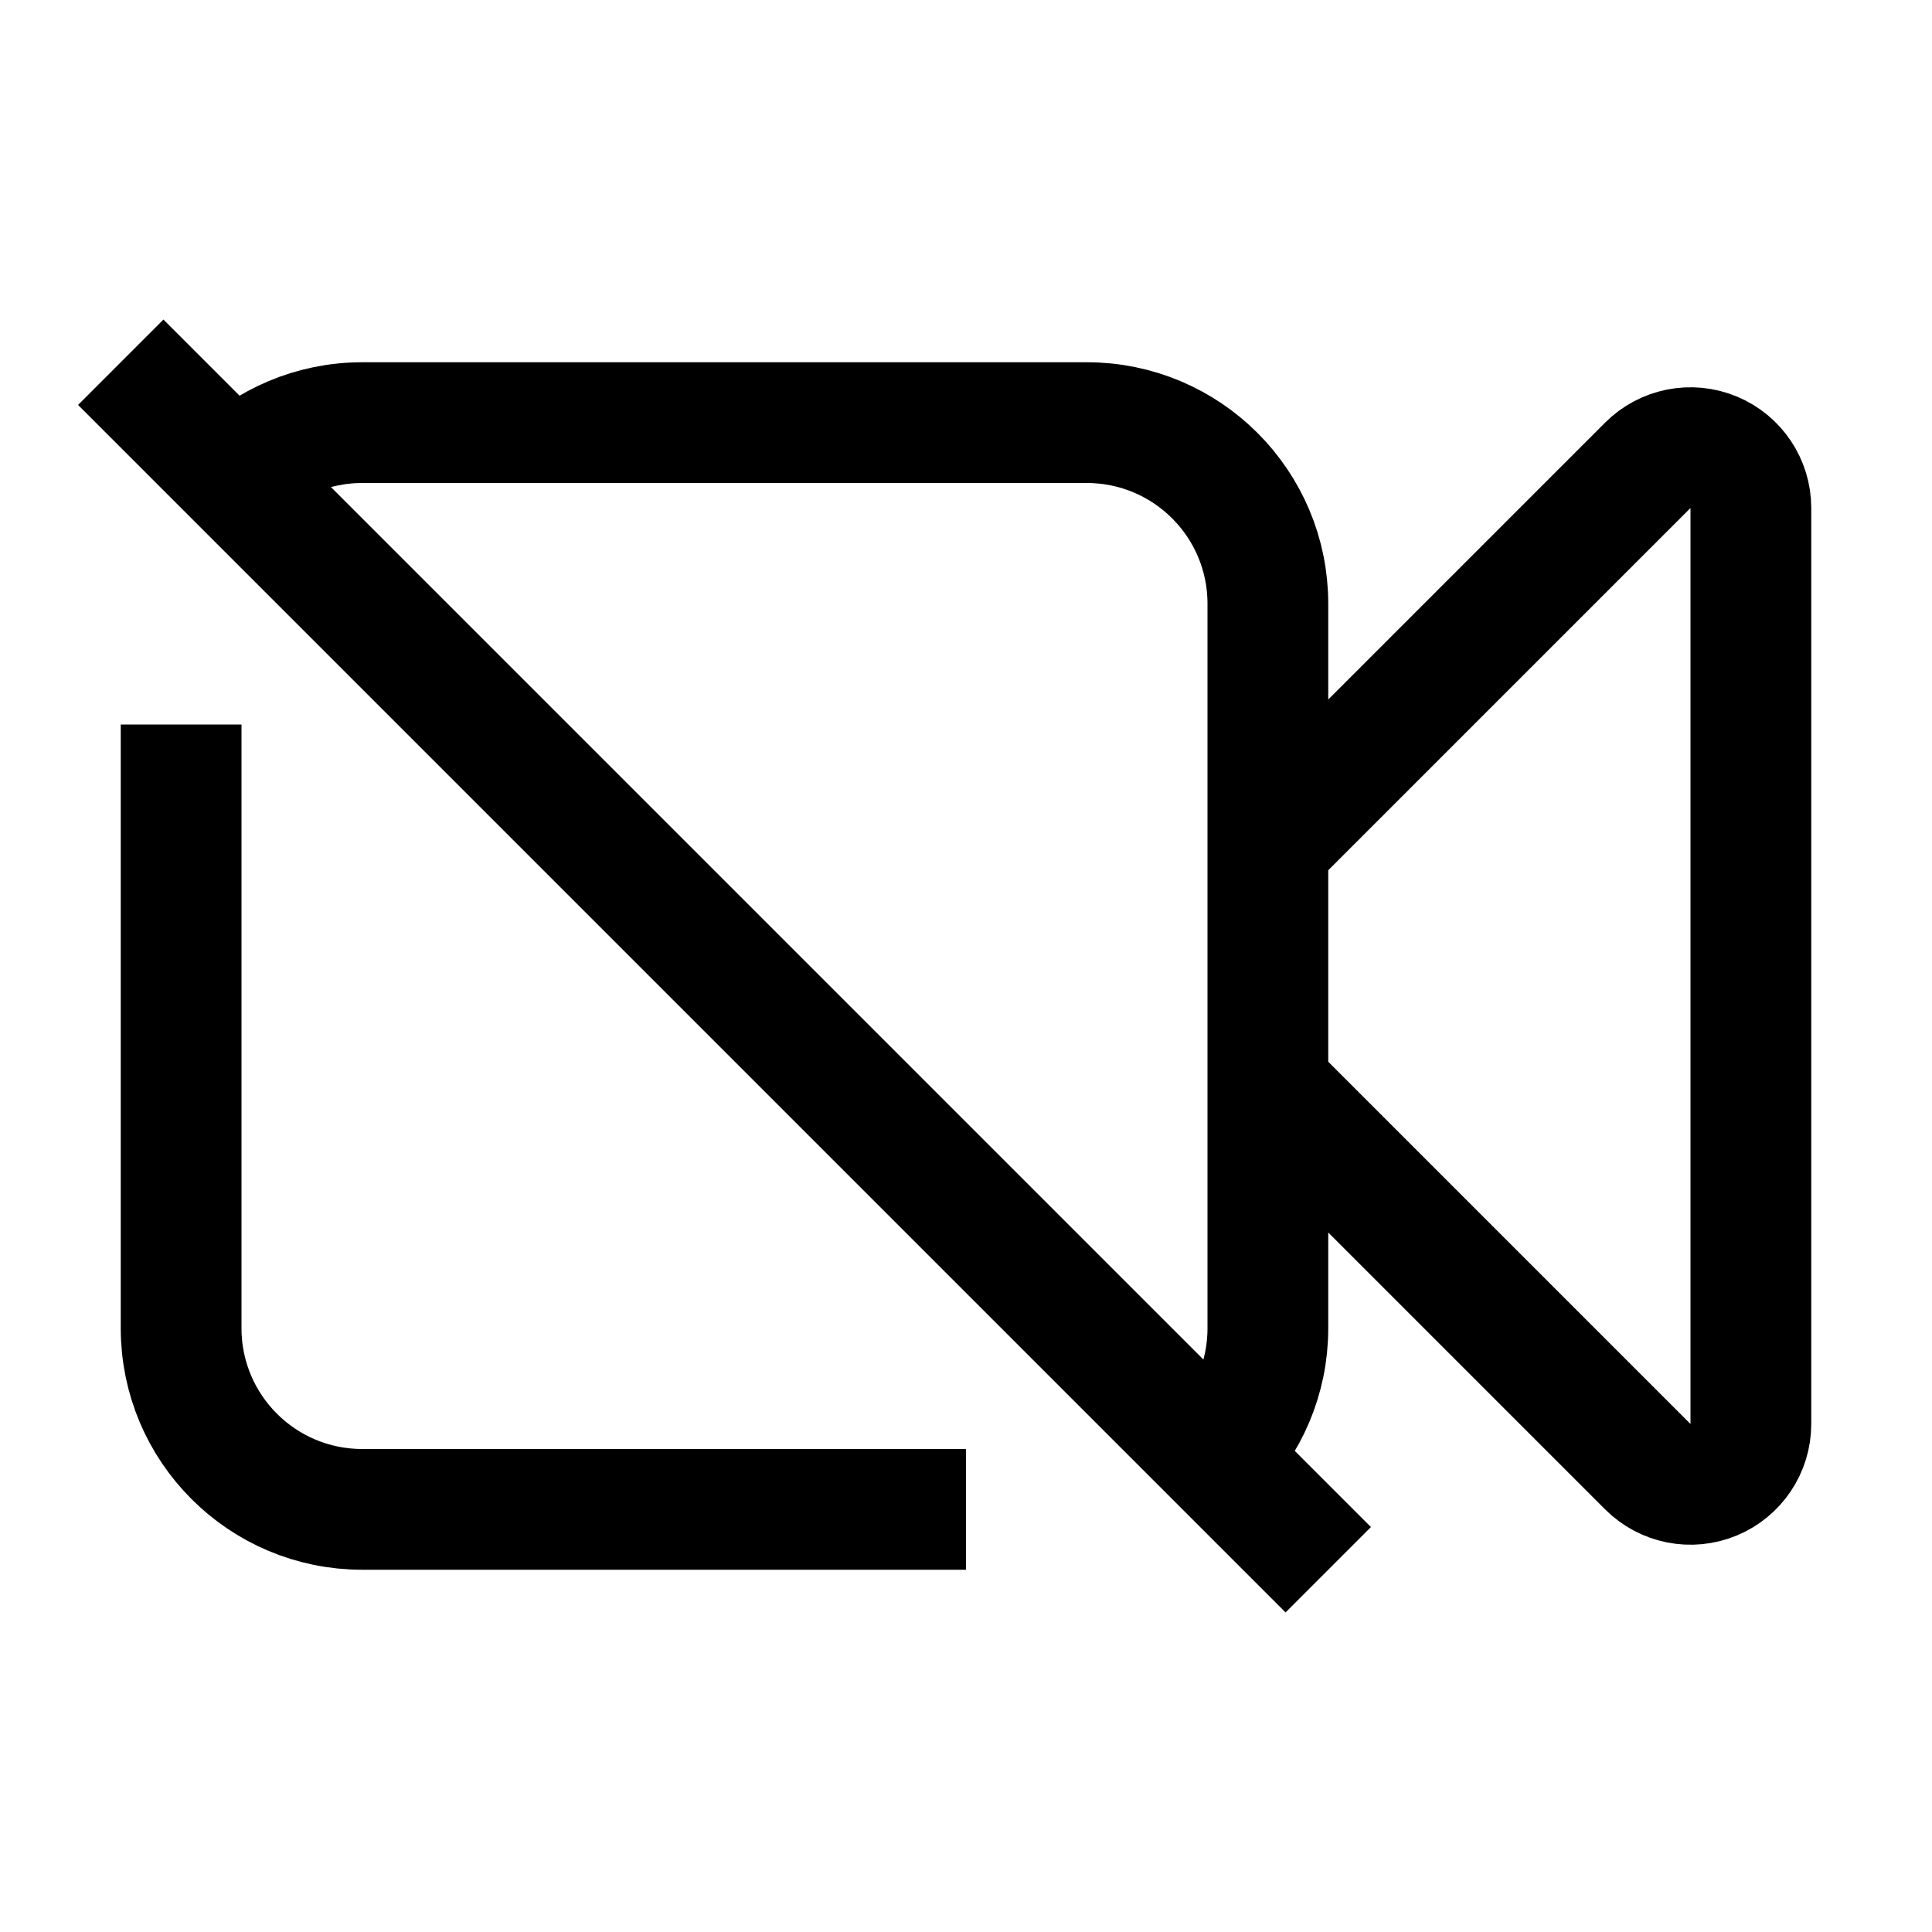
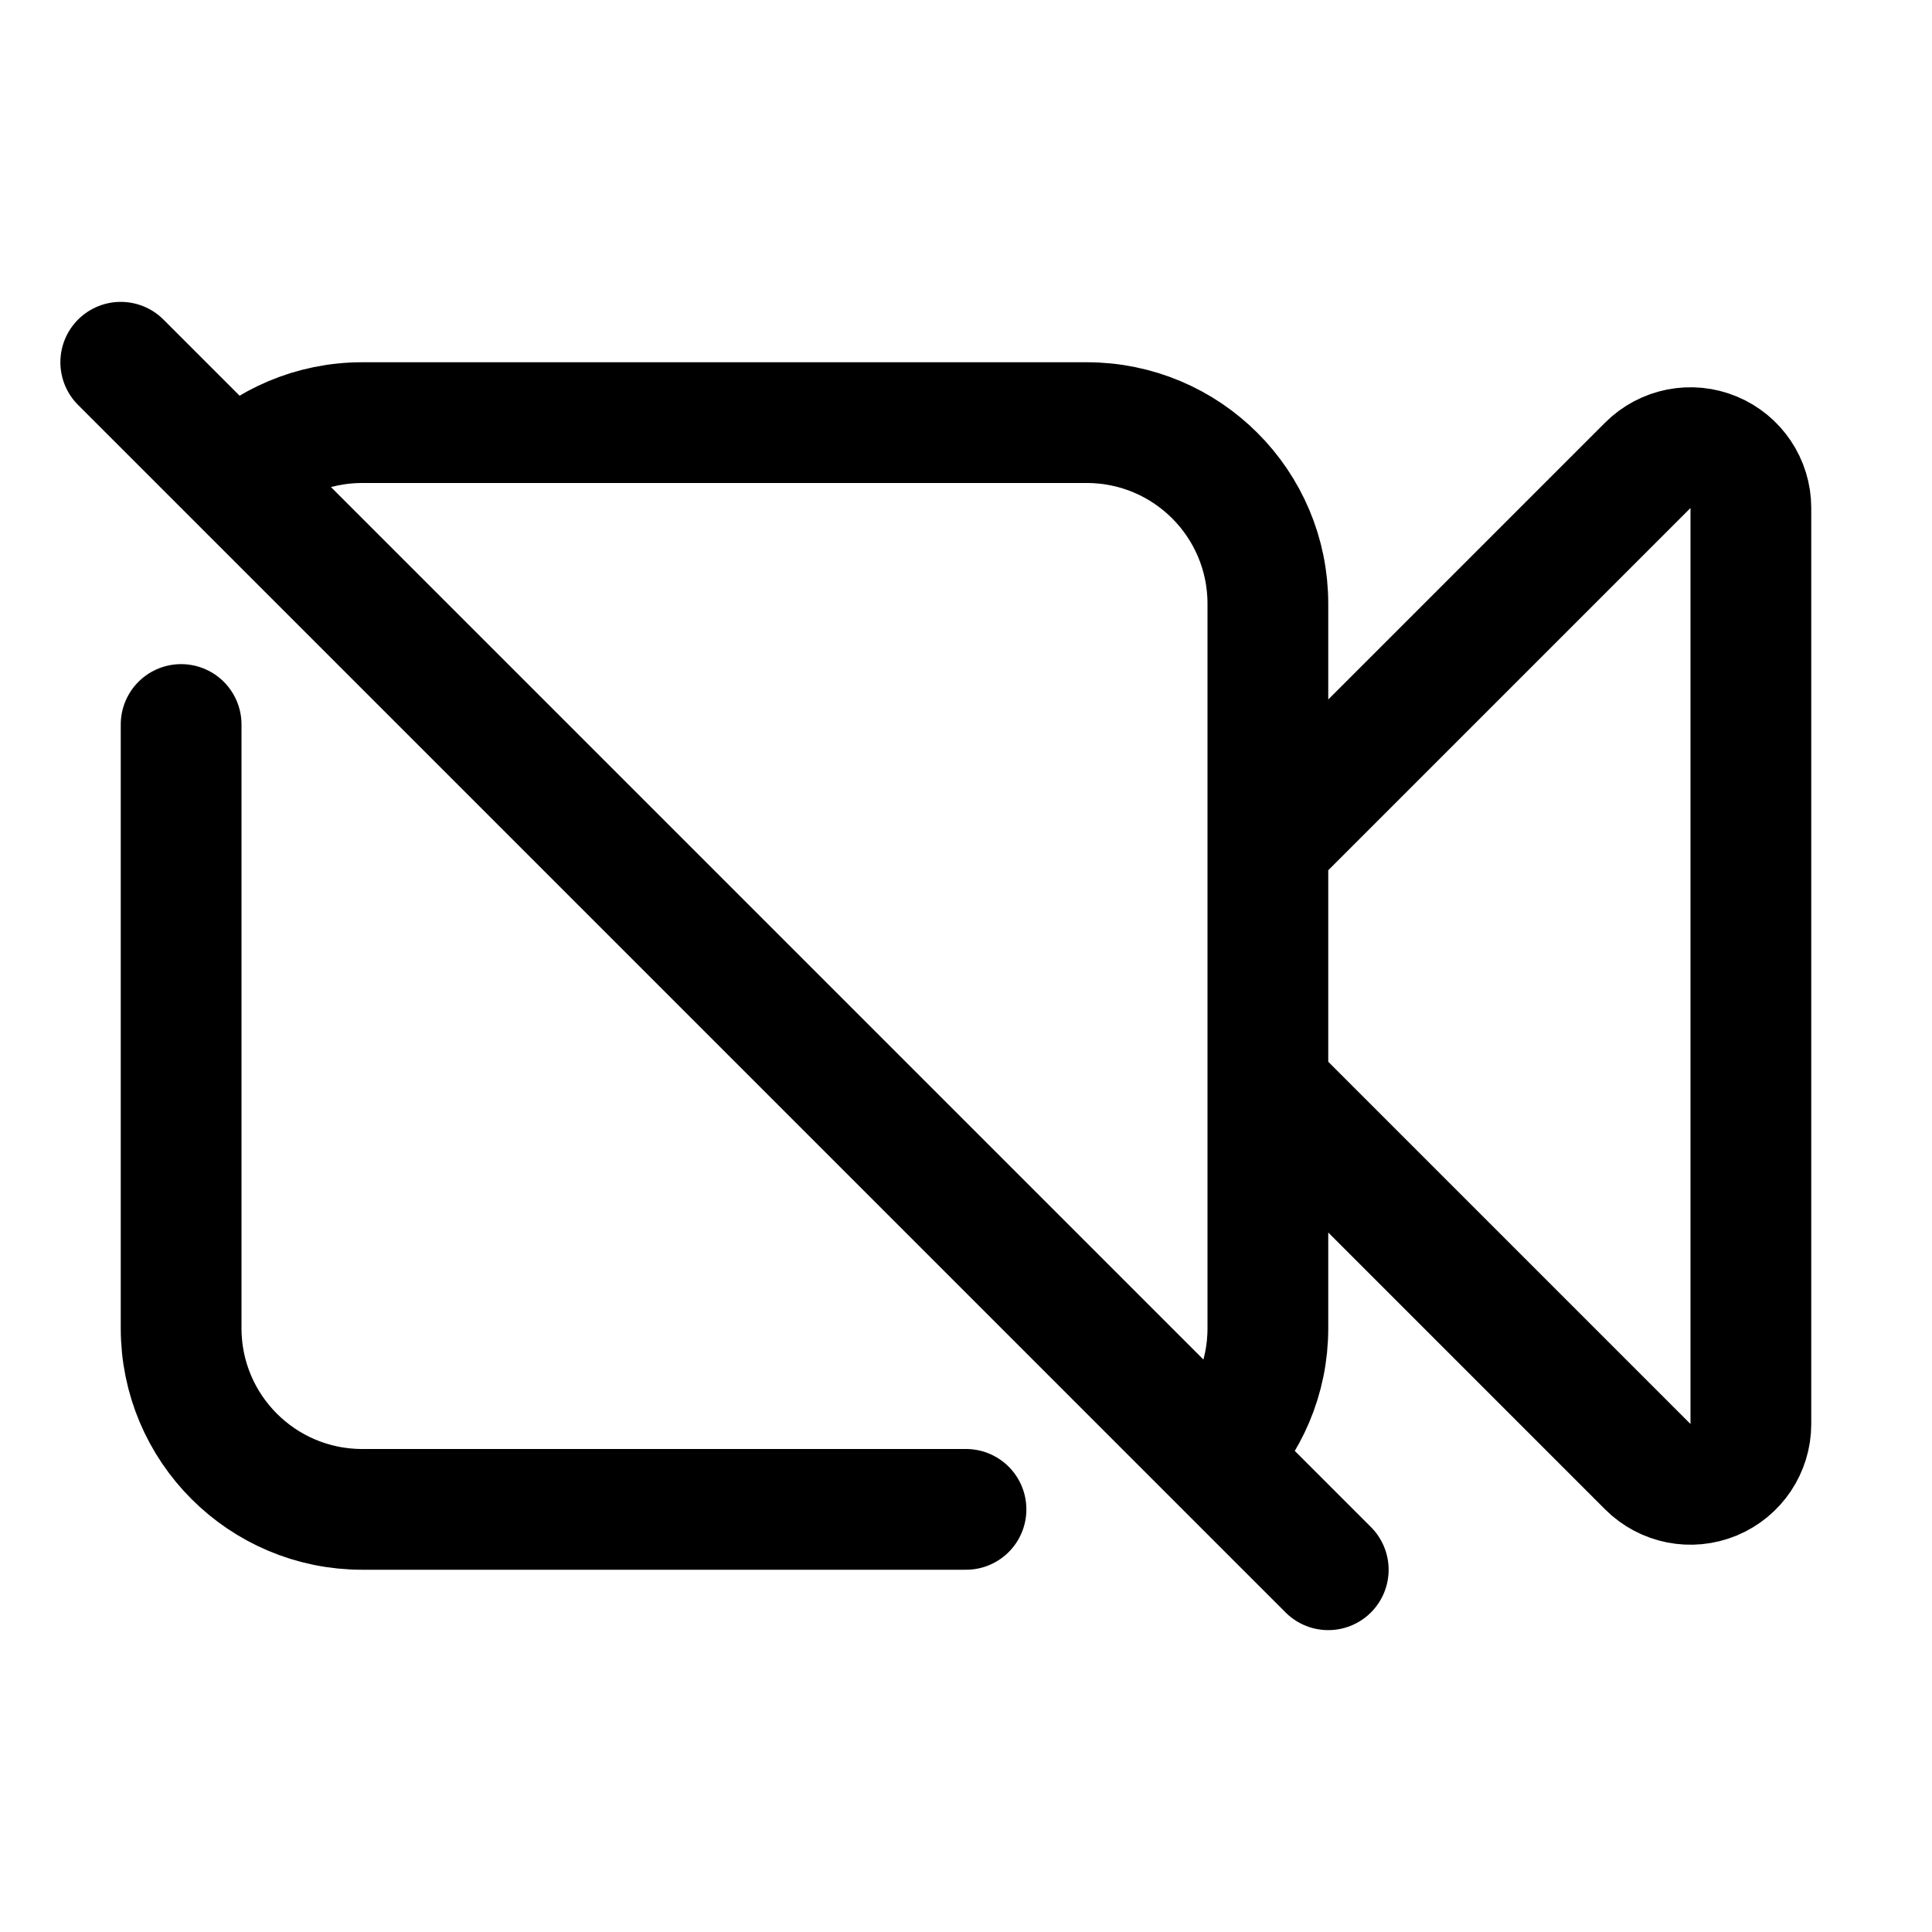
<svg xmlns="http://www.w3.org/2000/svg" width="24" height="24" viewBox="0 0 24 24" fill="none">
-   <path d="M15.75,10.5L20.47,5.78C20.684,5.566,21.007,5.502,21.287,5.618C21.567,5.734,21.75,6.007,21.75,6.31L21.75,17.69C21.75,17.993,21.567,18.266,21.287,18.382C21.007,18.498,20.684,18.434,20.47,18.22L15.75,13.5M12,18.75L4.5,18.75C3.257,18.75,2.25,17.743,2.25,16.5L2.25,9M15.091,18.091L16.5,19.5M15.091,18.091C15.498,17.684,15.75,17.121,15.75,16.5L15.75,7.5C15.75,6.257,14.743,5.25,13.5,5.25L4.5,5.25C3.879,5.25,3.316,5.502,2.909,5.909M15.091,18.091L2.909,5.909M1.5,4.5L2.909,5.909" stroke="currentColor" stroke-width="1.5" />
+   <path d="M15.75,10.5L20.47,5.78C20.684,5.566,21.007,5.502,21.287,5.618C21.567,5.734,21.75,6.007,21.75,6.31L21.75,17.69C21.75,17.993,21.567,18.266,21.287,18.382C21.007,18.498,20.684,18.434,20.47,18.22L15.75,13.5M12,18.75L4.5,18.75C3.257,18.75,2.25,17.743,2.25,16.5L2.25,9M15.091,18.091L16.5,19.5M15.091,18.091C15.498,17.684,15.75,17.121,15.75,16.5L15.75,7.5C15.75,6.257,14.743,5.25,13.5,5.25L4.5,5.25C3.879,5.25,3.316,5.502,2.909,5.909M15.091,18.091L2.909,5.909M1.5,4.5L2.909,5.909" stroke="currentColor" stroke-width="1.5" stroke-linejoin="round" stroke-linecap="round" />
</svg>
